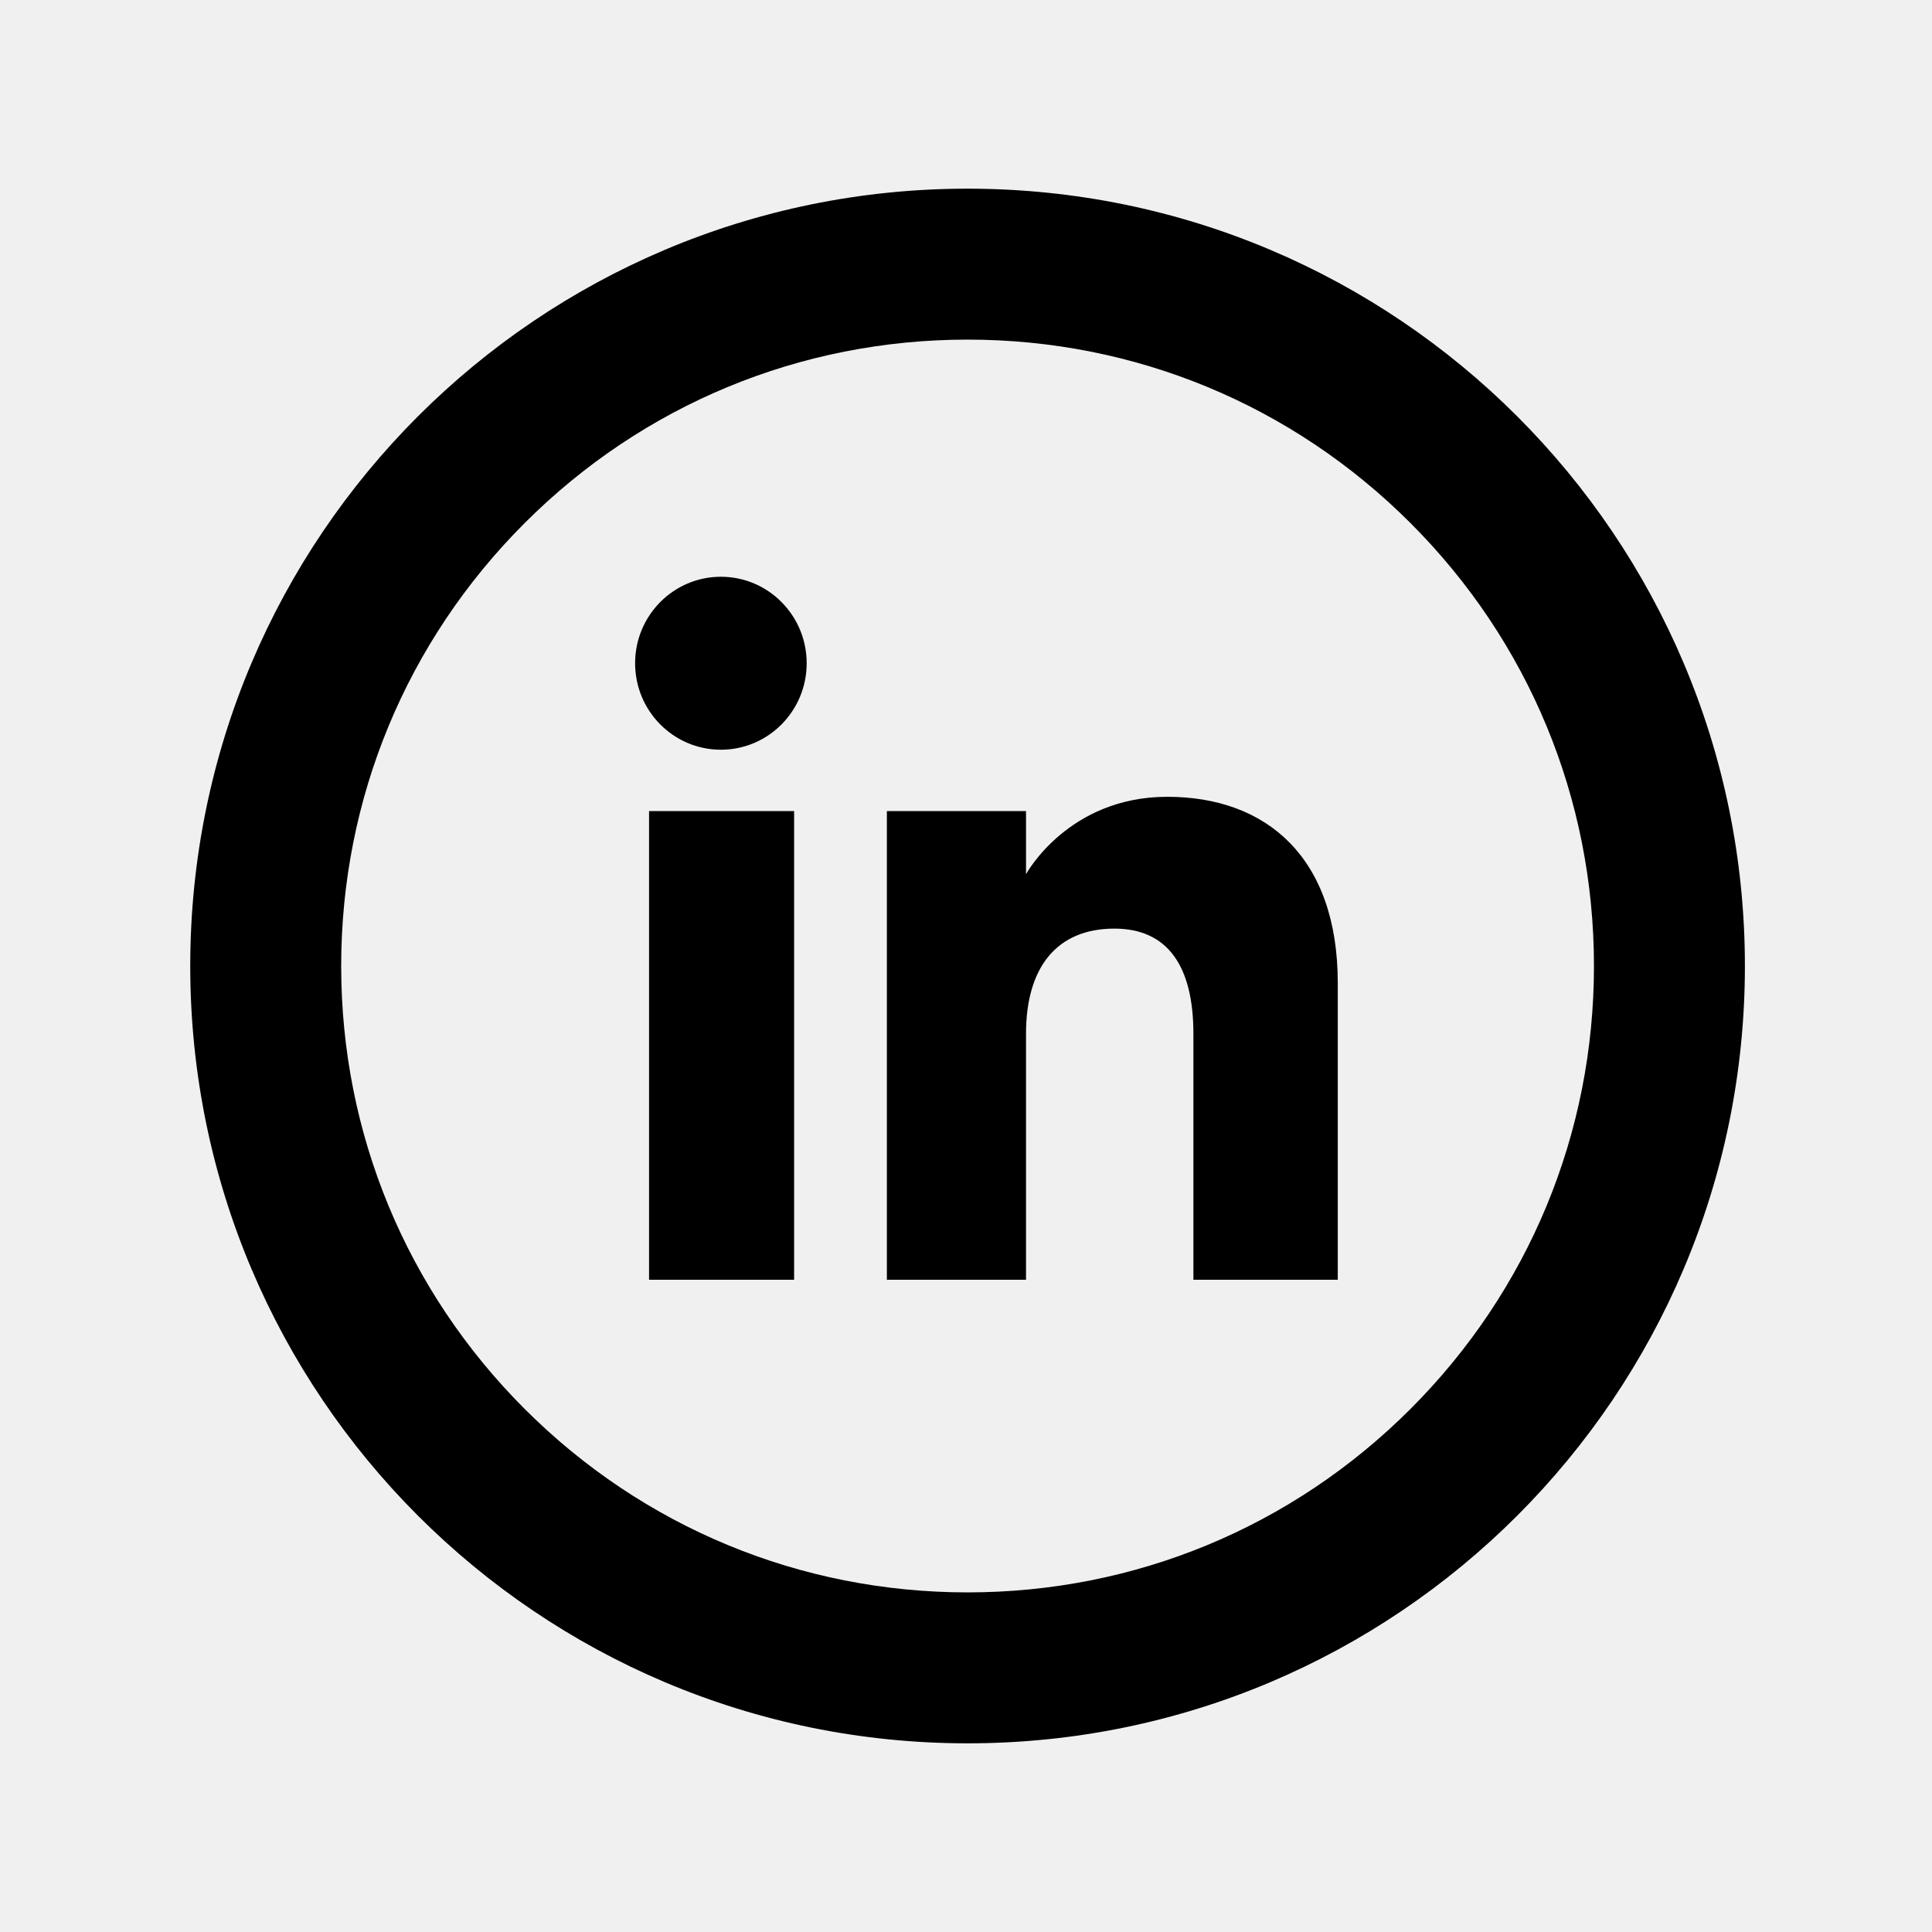
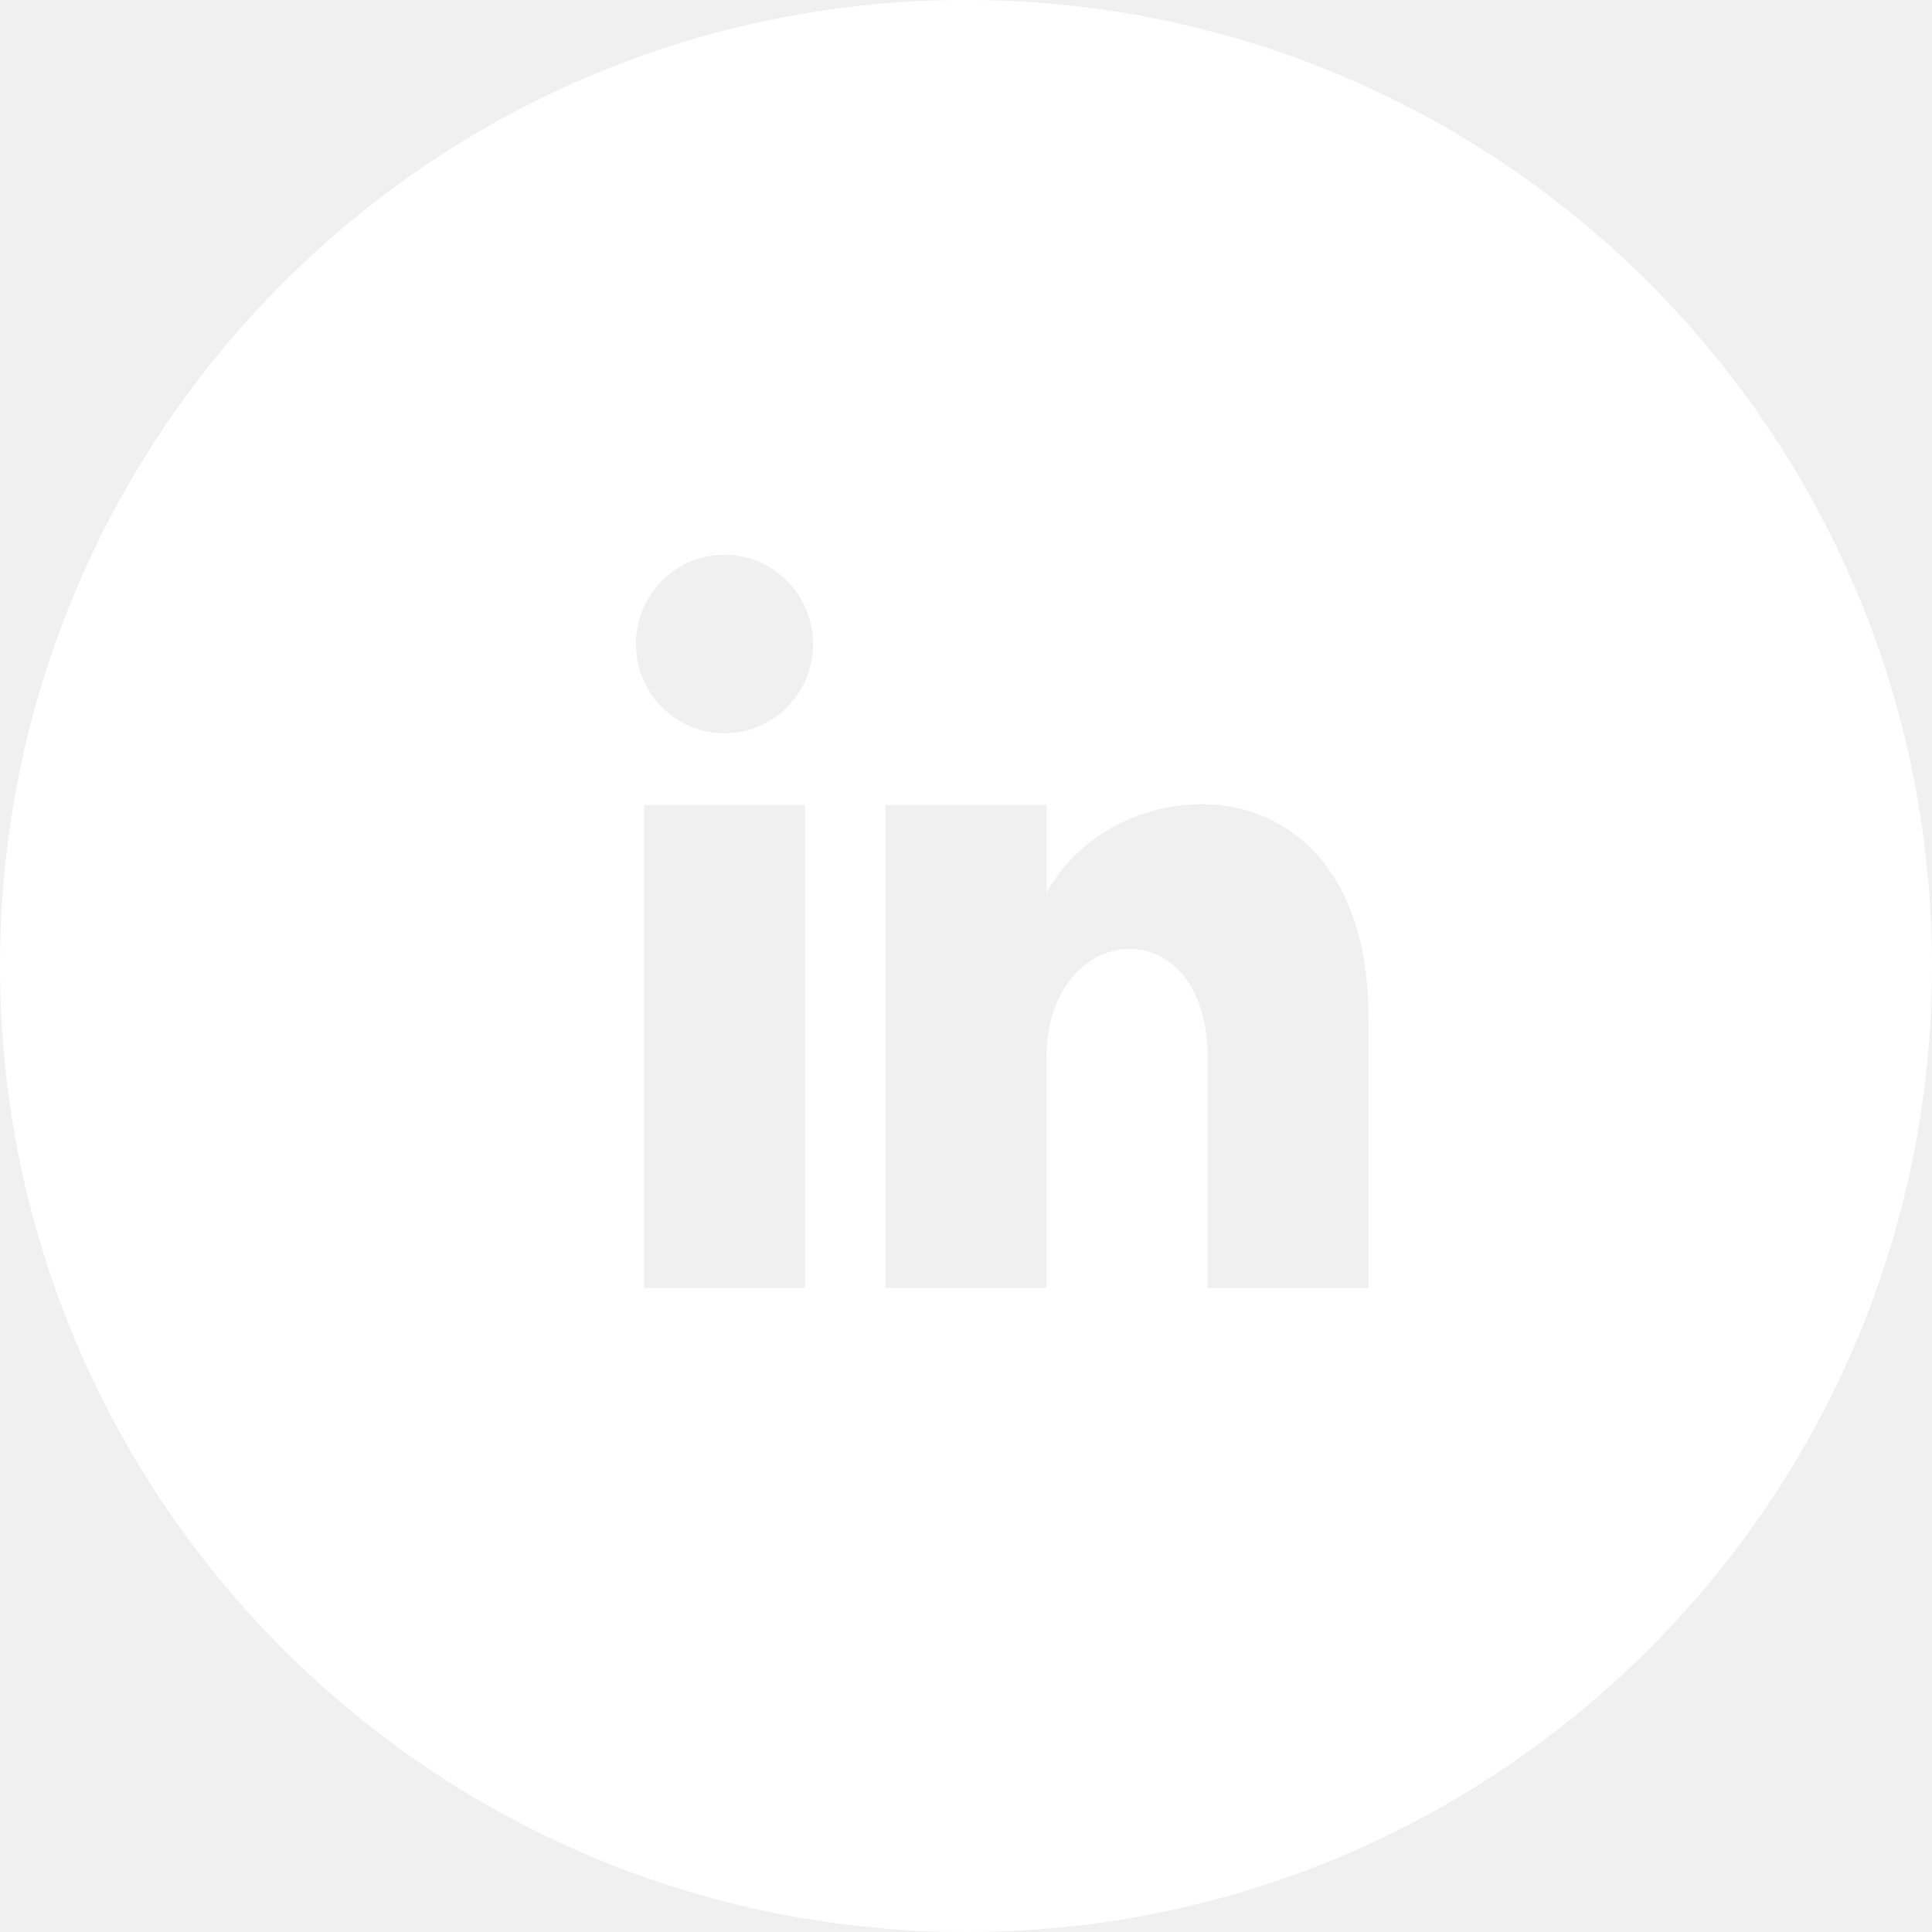
- <svg xmlns="http://www.w3.org/2000/svg" version="1.1" x="0px" y="0px" width="512px" height="512px" viewBox="0 0 512 512" enable-background="new 0 0 512 512" xml:space="preserve">
-   <path id="linkedin-circle-outline-icon" d="M256.417,90c44.34,0,86.026,17.267,117.38,48.62c31.354,31.354,48.62,73.04,48.62,117.38   c0,44.34-17.267,86.026-48.62,117.38c-31.354,31.353-73.04,48.62-117.38,48.62s-86.026-17.268-117.38-48.62   c-31.354-31.354-48.62-73.04-48.62-117.38c0-44.34,17.267-86.026,48.62-117.38C170.391,107.267,212.077,90,256.417,90 M256.417,50   c-113.771,0-206,92.229-206,206s92.229,206,206,206s206-92.229,206-206S370.188,50,256.417,50L256.417,50z M213.777,175.765   c0,12.657-10.179,22.918-22.733,22.918c-12.556,0-22.734-10.261-22.734-22.918c0-12.658,10.179-22.918,22.734-22.918   C203.599,152.847,213.777,163.107,213.777,175.765z M210.449,214.949h-38.443v124.205h38.443V214.949z M271.904,214.949h-36.873   v124.205h36.873c0,0,0-46.069,0-65.198c0-17.467,8.04-27.863,23.428-27.863c14.14,0,20.932,9.982,20.932,27.863   c0,17.882,0,65.198,0,65.198h38.259c0,0,0-45.376,0-78.646c0-33.268-18.853-49.349-45.19-49.349s-37.428,20.517-37.428,20.517   V214.949z" />
+ <svg xmlns="http://www.w3.org/2000/svg" width="24" height="24" viewBox="0 0 24 24">
+   <path fill="#ffffff" d="M12 0c-6.627 0-12 5.373-12 12s5.373 12 12 12 12-5.373 12-12-5.373-12-12-12zm-2 16h-2v-6h2v6zm-1-6.891c-.607 0-1.1-.496-1.1-1.109 0-.612.492-1.109 1.1-1.109s1.1.497 1.1 1.109c0 .613-.493 1.109-1.1 1.109zm8 6.891h-1.998v-2.861c0-1.881-2.002-1.722-2.002 0v2.861h-2v-6h2v1.093c.872-1.616 4-1.736 4 1.548v3.359z" />
</svg>
